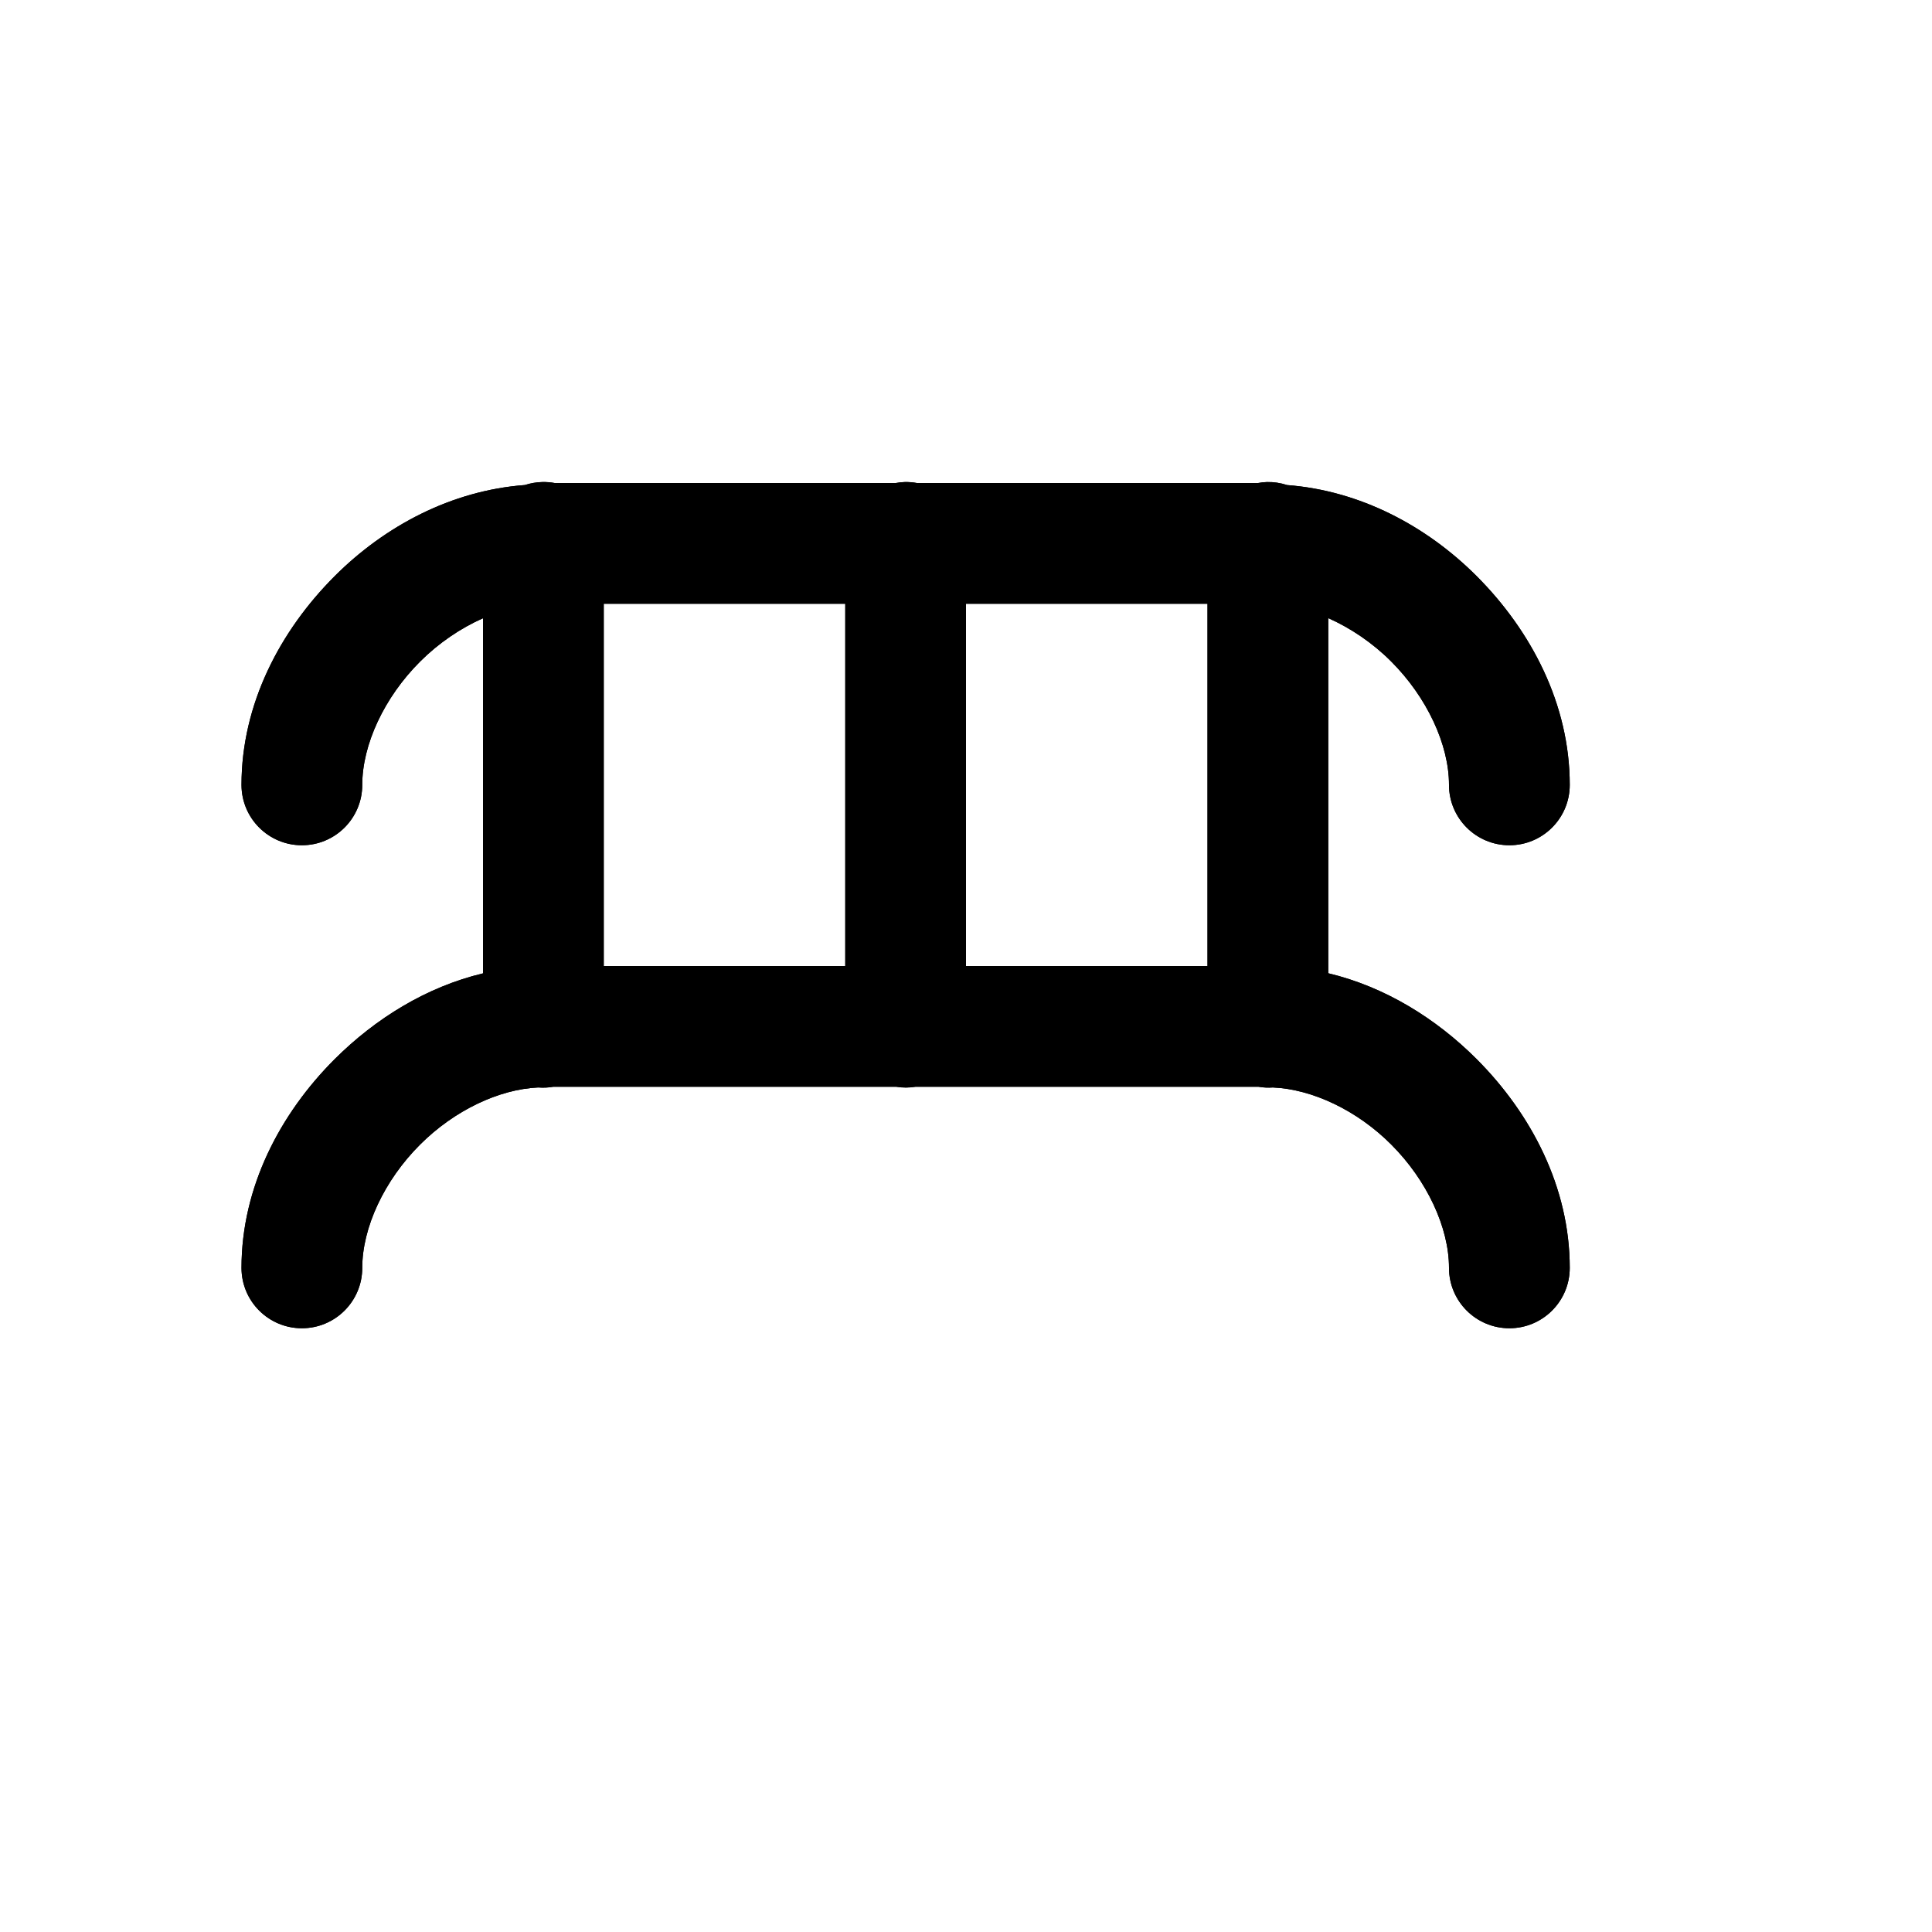
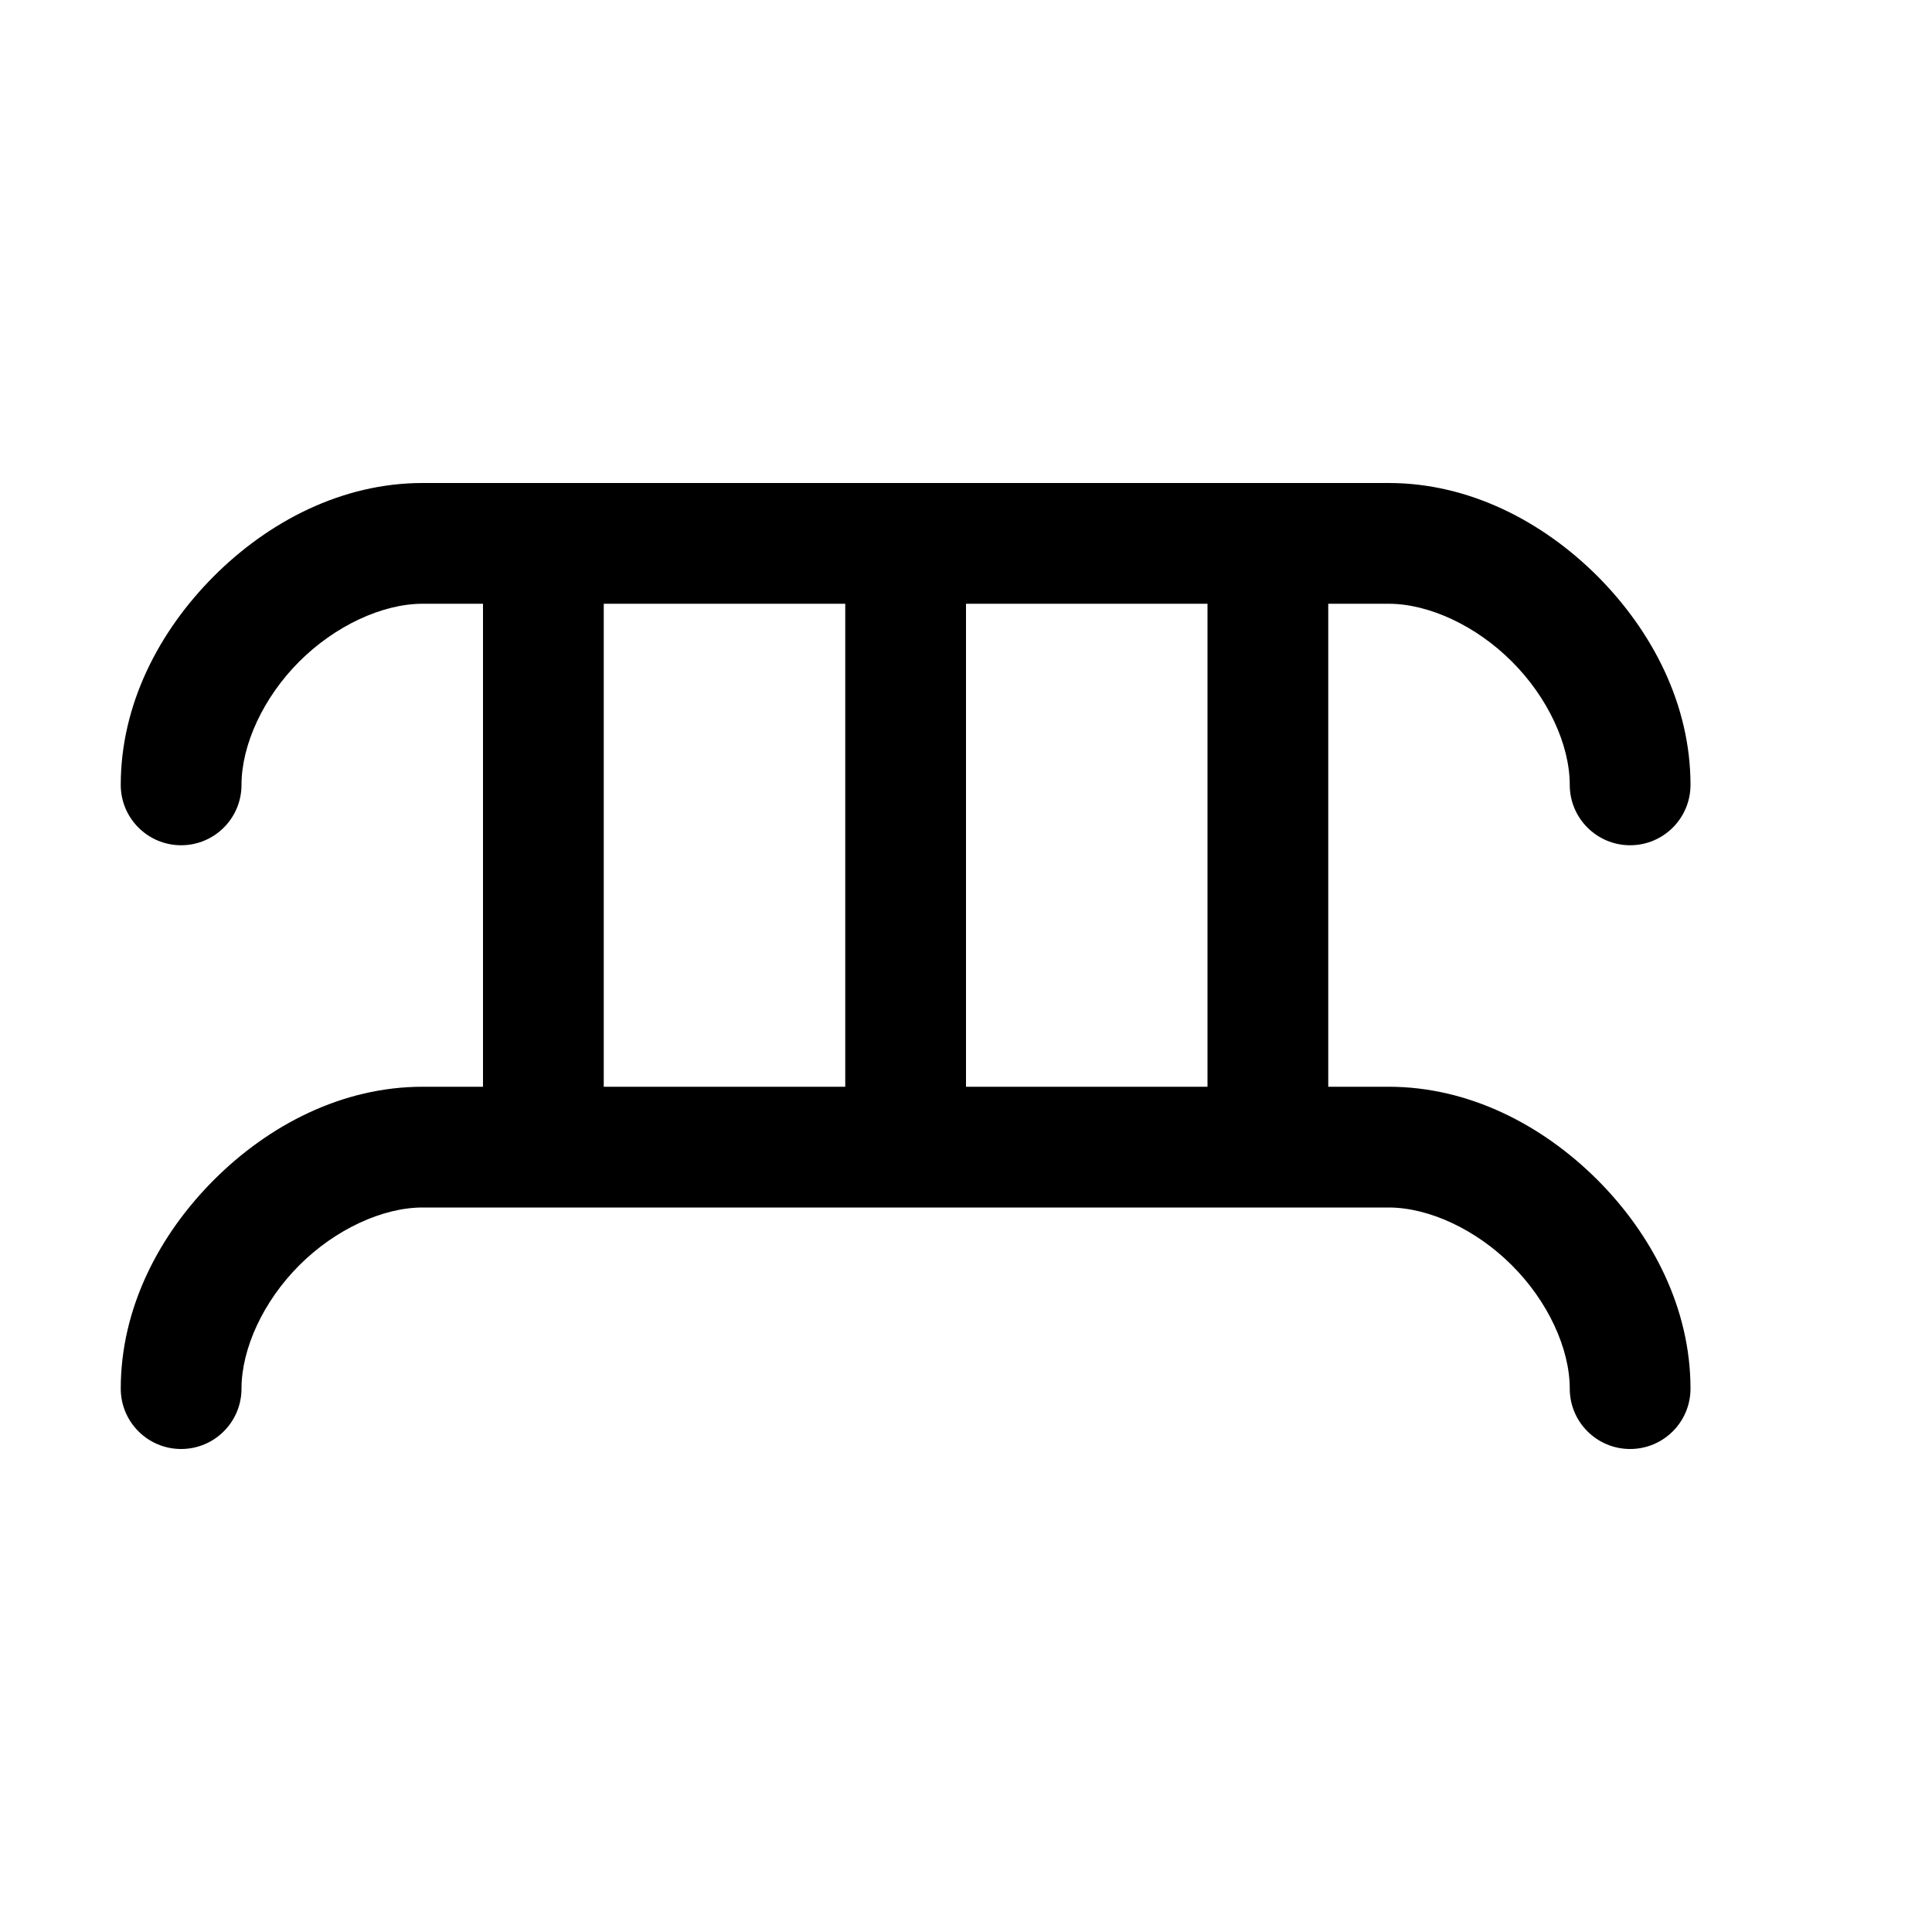
- <svg xmlns="http://www.w3.org/2000/svg" baseProfile="full" height="16" version="1.1" width="16">
-   <defs />
-   <path d="m 564.492,179.992 a 0.5,0.5 0 0 0 -0.146,0.025 c 0,0 -0.002,0 -0.002,0 -0.604,0.046 -1.155,0.337 -1.572,0.754 C 562.318,181.225 562,181.833 562,182.5 a 0.5,0.5 0 1 0 1,0 c 0,-0.333 0.182,-0.725 0.479,-1.021 0.155,-0.155 0.336,-0.277 0.521,-0.359 v 2.941 c -0.469,0.112 -0.891,0.374 -1.229,0.711 C 562.318,185.225 562,185.833 562,186.5 a 0.5,0.5 0 1 0 1,0 c 0,-0.333 0.182,-0.725 0.479,-1.021 0.284,-0.284 0.653,-0.458 0.977,-0.473 a 0.5,0.5 0 0 0 0.002,0 0.5,0.5 0 0 0 0.125,-0.006 h 2.838 a 0.5,0.5 0 0 0 0.162,0 h 2.838 a 0.5,0.5 0 0 0 0.121,0.006 c 0.324,0.014 0.696,0.188 0.98,0.473 C 571.818,185.775 572,186.167 572,186.5 a 0.5,0.5 0 1 0 1,0 c 0,-0.667 -0.318,-1.275 -0.771,-1.729 -0.337,-0.337 -0.76,-0.599 -1.229,-0.711 v -2.941 c 0.186,0.083 0.366,0.204 0.521,0.359 C 571.818,181.775 572,182.167 572,182.5 a 0.5,0.5 0 1 0 1,0 c 0,-0.667 -0.318,-1.275 -0.771,-1.729 -0.417,-0.417 -0.967,-0.708 -1.57,-0.754 a 0.5,0.5 0 0 0 -0.166,-0.025 0.5,0.5 0 0 0 -0.074,0.008 h -2.826 a 0.5,0.5 0 0 0 -0.1,-0.008 0.5,0.5 0 0 0 -0.074,0.008 h -2.826 a 0.5,0.5 0 0 0 -0.1,-0.008 z M 565,181 h 2 v 3 h -2 z m 3,0 h 2 v 3 h -2 z" fill="#000" transform="translate(8.0,8.0) translate(-568.0,-184.0)" />
-   <path d="m 564.492,179.992 a 0.5,0.5 0 0 0 -0.146,0.025 c 0,0 -0.002,0 -0.002,0 -0.604,0.046 -1.155,0.337 -1.572,0.754 C 562.318,181.225 562,181.833 562,182.5 a 0.5,0.5 0 1 0 1,0 c 0,-0.333 0.182,-0.725 0.479,-1.021 0.155,-0.155 0.336,-0.277 0.521,-0.359 v 2.941 c -0.469,0.112 -0.891,0.374 -1.229,0.711 C 562.318,185.225 562,185.833 562,186.5 a 0.5,0.5 0 1 0 1,0 c 0,-0.333 0.182,-0.725 0.479,-1.021 0.284,-0.284 0.653,-0.458 0.977,-0.473 a 0.5,0.5 0 0 0 0.002,0 0.5,0.5 0 0 0 0.125,-0.006 h 2.838 a 0.5,0.5 0 0 0 0.162,0 h 2.838 a 0.5,0.5 0 0 0 0.121,0.006 c 0.324,0.014 0.696,0.188 0.98,0.473 C 571.818,185.775 572,186.167 572,186.5 a 0.5,0.5 0 1 0 1,0 c 0,-0.667 -0.318,-1.275 -0.771,-1.729 -0.337,-0.337 -0.76,-0.599 -1.229,-0.711 v -2.941 c 0.186,0.083 0.366,0.204 0.521,0.359 C 571.818,181.775 572,182.167 572,182.5 a 0.5,0.5 0 1 0 1,0 c 0,-0.667 -0.318,-1.275 -0.771,-1.729 -0.417,-0.417 -0.967,-0.708 -1.57,-0.754 a 0.5,0.5 0 0 0 -0.166,-0.025 0.5,0.5 0 0 0 -0.074,0.008 h -2.826 a 0.5,0.5 0 0 0 -0.1,-0.008 0.5,0.5 0 0 0 -0.074,0.008 h -2.826 a 0.5,0.5 0 0 0 -0.1,-0.008 z M 565,181 h 2 v 3 h -2 z m 3,0 h 2 v 3 h -2 z" fill="#000" transform="translate(8.0,8.0) translate(-568.0,-184.0)" />
+ <svg xmlns="http://www.w3.org/2000/svg" width="16" height="16">
+   <path d="M 3.5,4.0 C 2.833,4.0 2.225,4.318 1.772,4.771 C 1.318,5.225 1.0,5.833 1.0,6.5 A 0.5,0.5 0.0 0,0 1.5,7.0 A 0.5,0.5 0.0 0,0 2.0,6.5 C 2.0,6.167 2.182,5.775 2.478,5.479 C 2.775,5.182 3.167,5.0 3.5,5.0 L 4.0,5.0 L 4.0,9.0 L 3.5,9.0 C 2.833,9.0 2.225,9.318 1.772,9.771 C 1.318,10.225 1.0,10.833 1.0,11.5 A 0.5,0.5 0.0 0,0 1.5,12.0 A 0.5,0.5 0.0 0,0 2.0,11.5 C 2.0,11.167 2.182,10.775 2.478,10.479 C 2.775,10.182 3.167,10.0 3.5,10.0 L 11.5,10.0 C 11.833,10.0 12.225,10.182 12.521,10.479 C 12.818,10.775 13.0,11.167 13.0,11.5 A 0.5,0.5 0.0 0,0 13.5,12.0 A 0.5,0.5 0.0 0,0 14.0,11.5 C 14.0,10.833 13.682,10.225 13.229,9.771 C 12.775,9.318 12.167,9.0 11.5,9.0 L 11.0,9.0 L 11.0,5.0 L 11.5,5.0 C 11.833,5.0 12.225,5.182 12.521,5.479 C 12.818,5.775 13.0,6.167 13.0,6.5 A 0.5,0.5 0.0 0,0 13.5,7.0 A 0.5,0.5 0.0 0,0 14.0,6.5 C 14.0,5.833 13.682,5.225 13.229,4.771 C 12.775,4.318 12.167,4.0 11.5,4.0 L 3.5,4.0 M 5.0,5.0 L 7.0,5.0 L 7.0,9.0 L 5.0,9.0 L 5.0,5.0 M 8.0,5.0 L 10.0,5.0 L 10.0,9.0 L 8.0,9.0 L 8.0,5.0" fill="#000" />
</svg>
